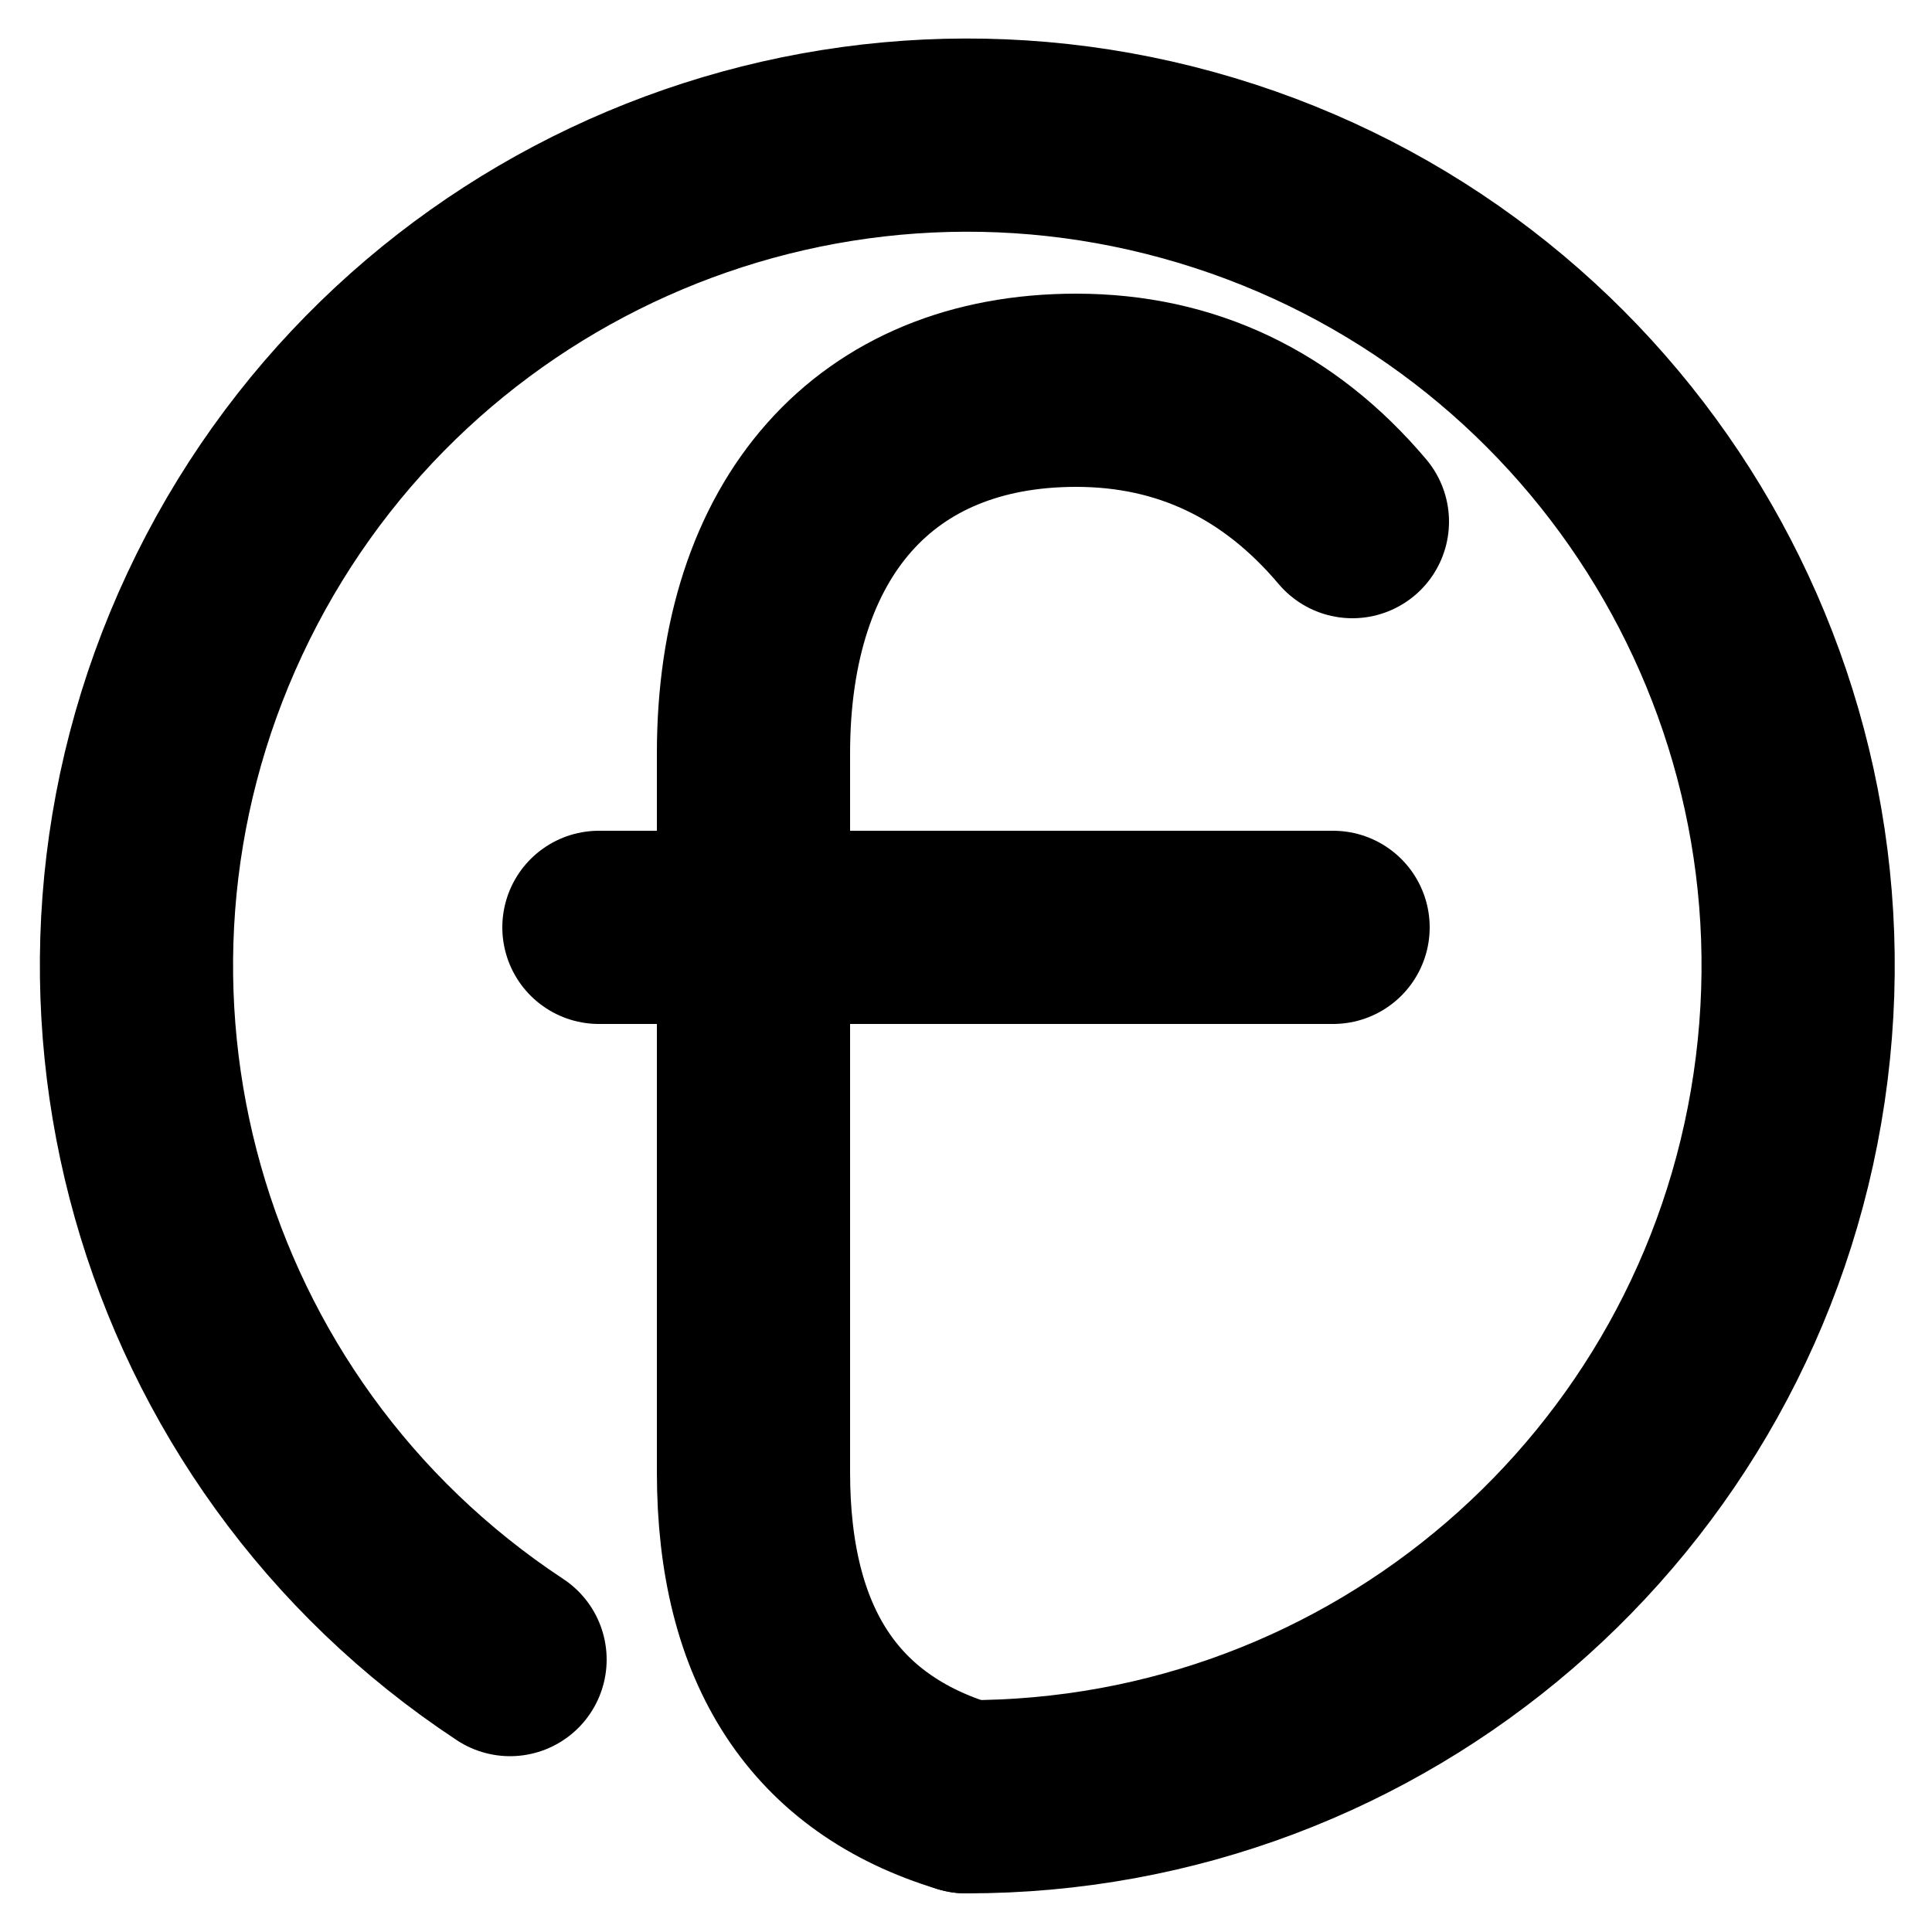
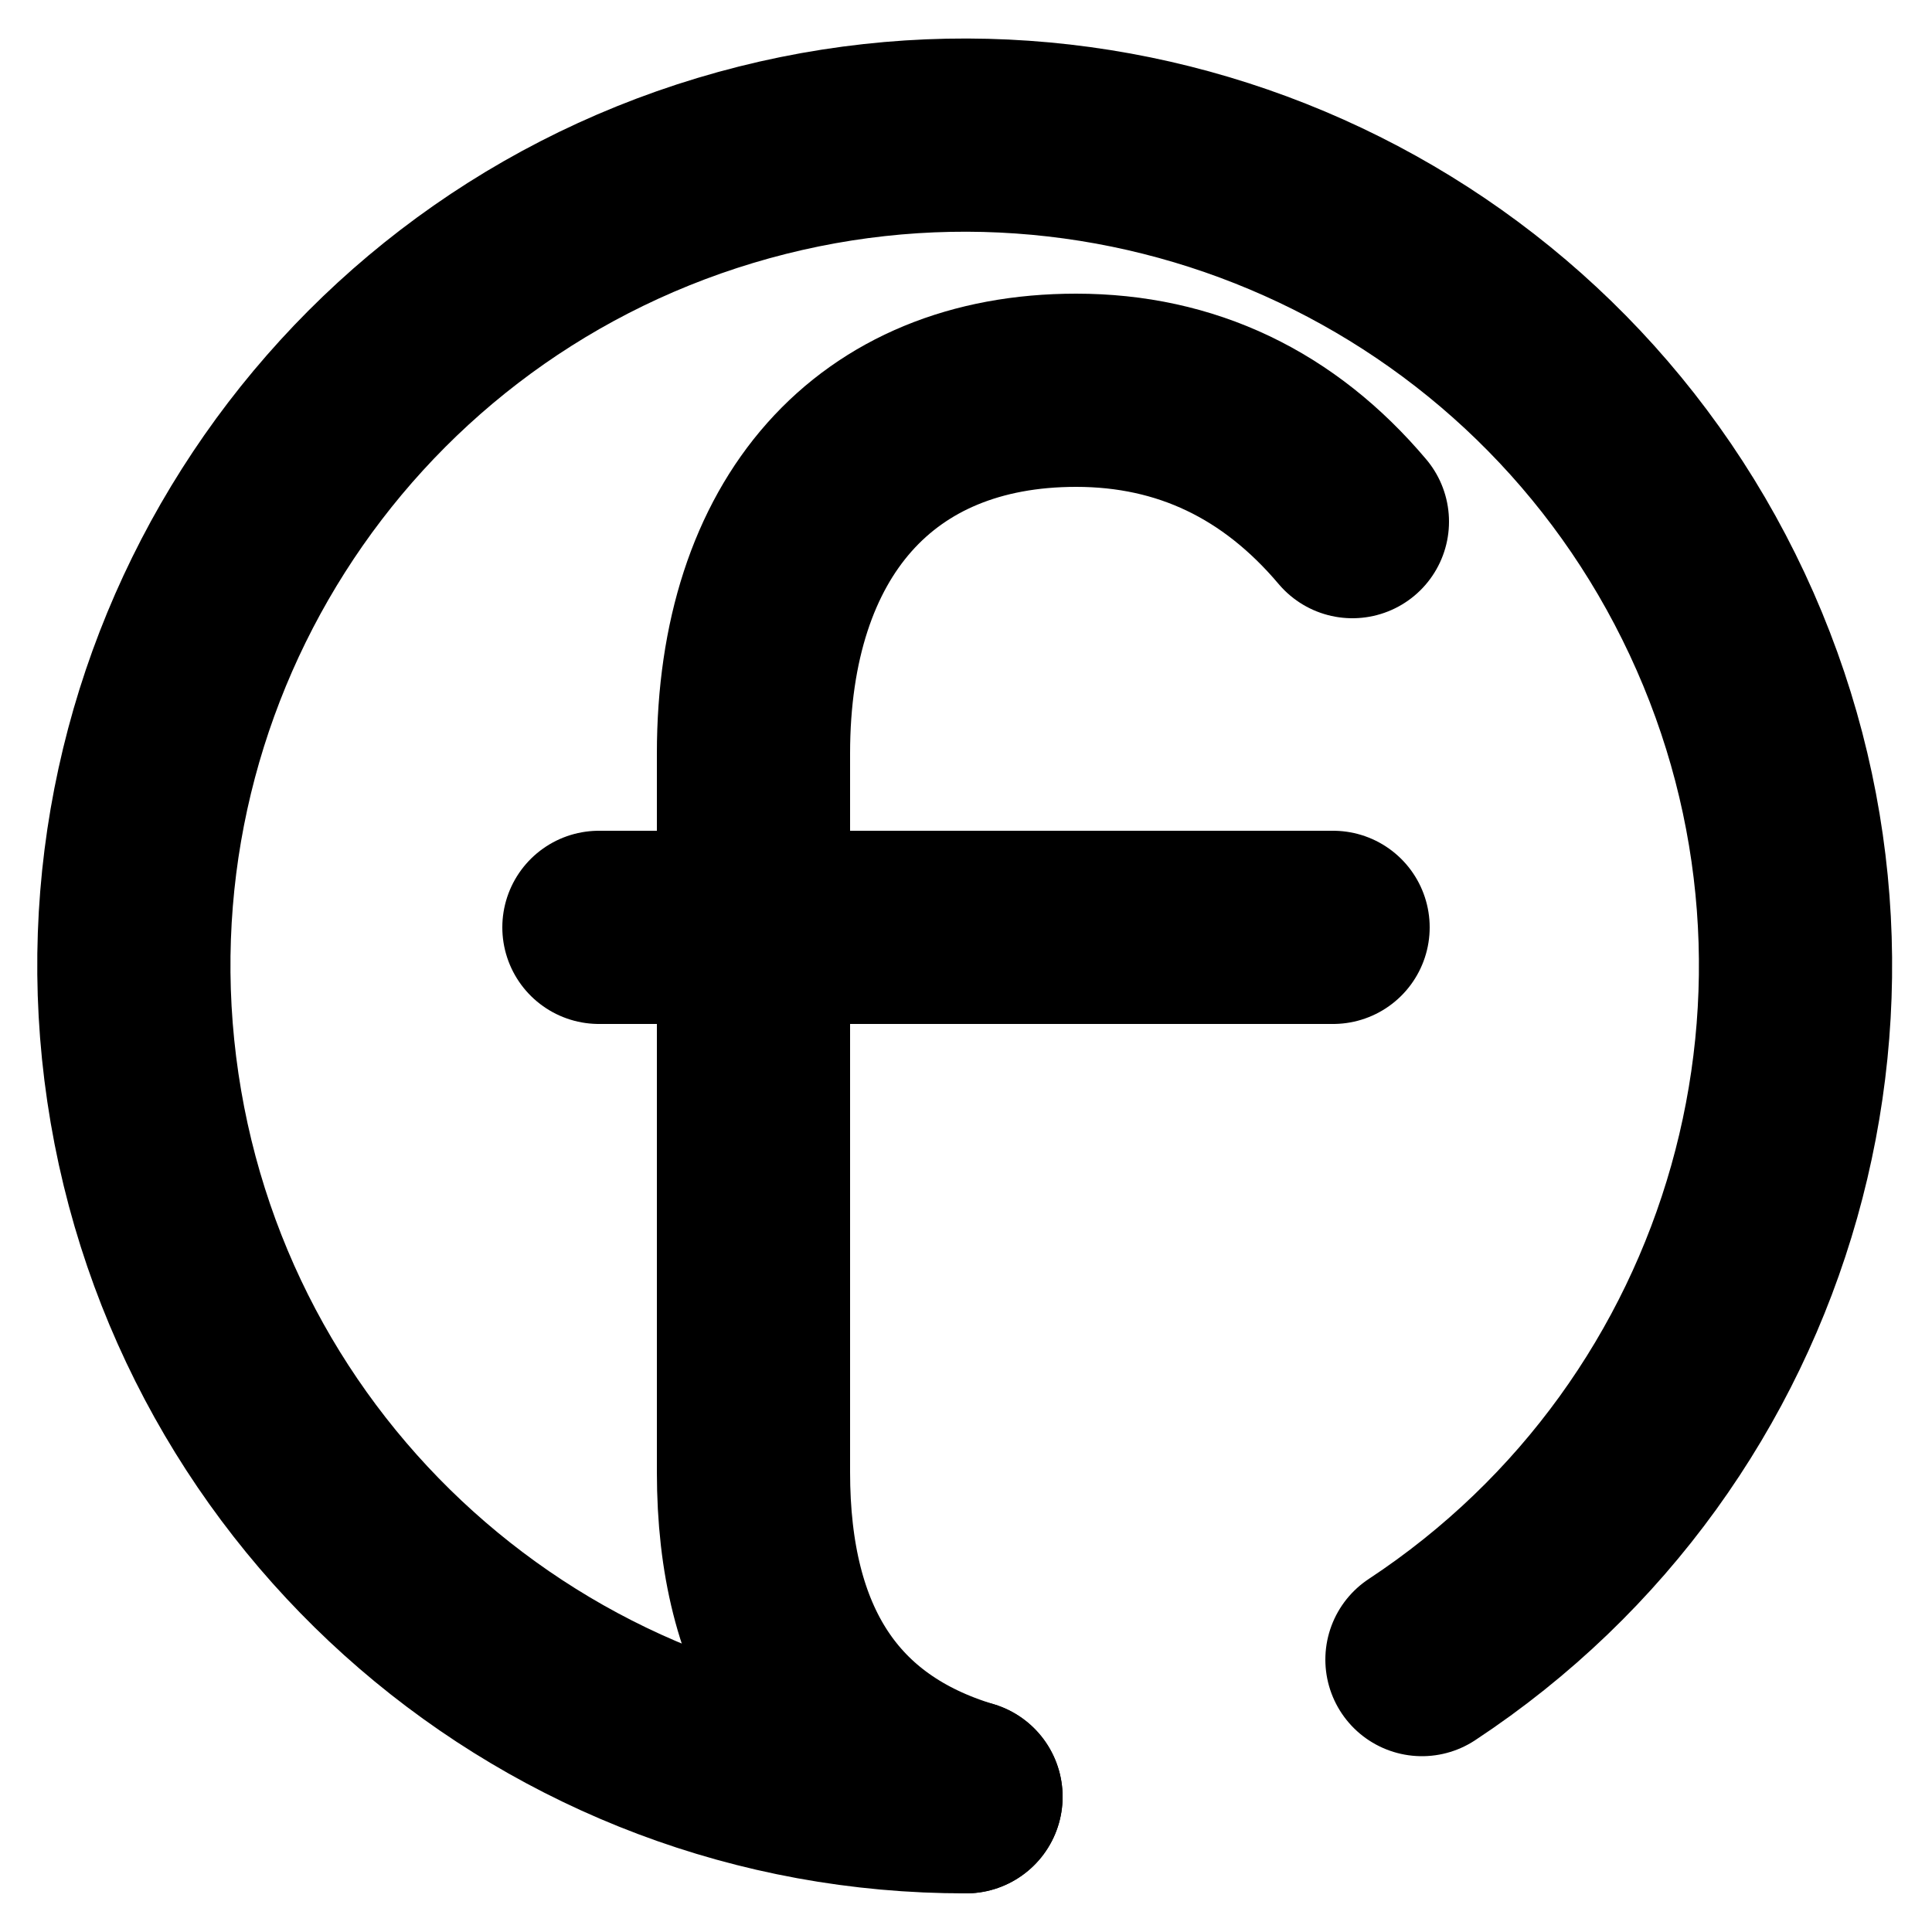
<svg xmlns="http://www.w3.org/2000/svg" viewBox="0 0 100 100" role="img" aria-labelledby="title desc">
  <g fill="none" stroke="currentColor" stroke-width="10" stroke-linecap="round" stroke-linejoin="round">
-     <path d="M50 93A43 43 0 1 0 26.4 85.9" />
+     <path d="M50 93A43 43 0 1 1 73.6 85.9" />
    <path d="M70 27c-3.8-4.5-8.6-6.8-14.3-6.8-10.4 0-16.7 7.1-16.7 18.8v37.2c0 9 3.7 14.6 11 16.8" />
    <path d="M31 48h38" />
  </g>
</svg>
